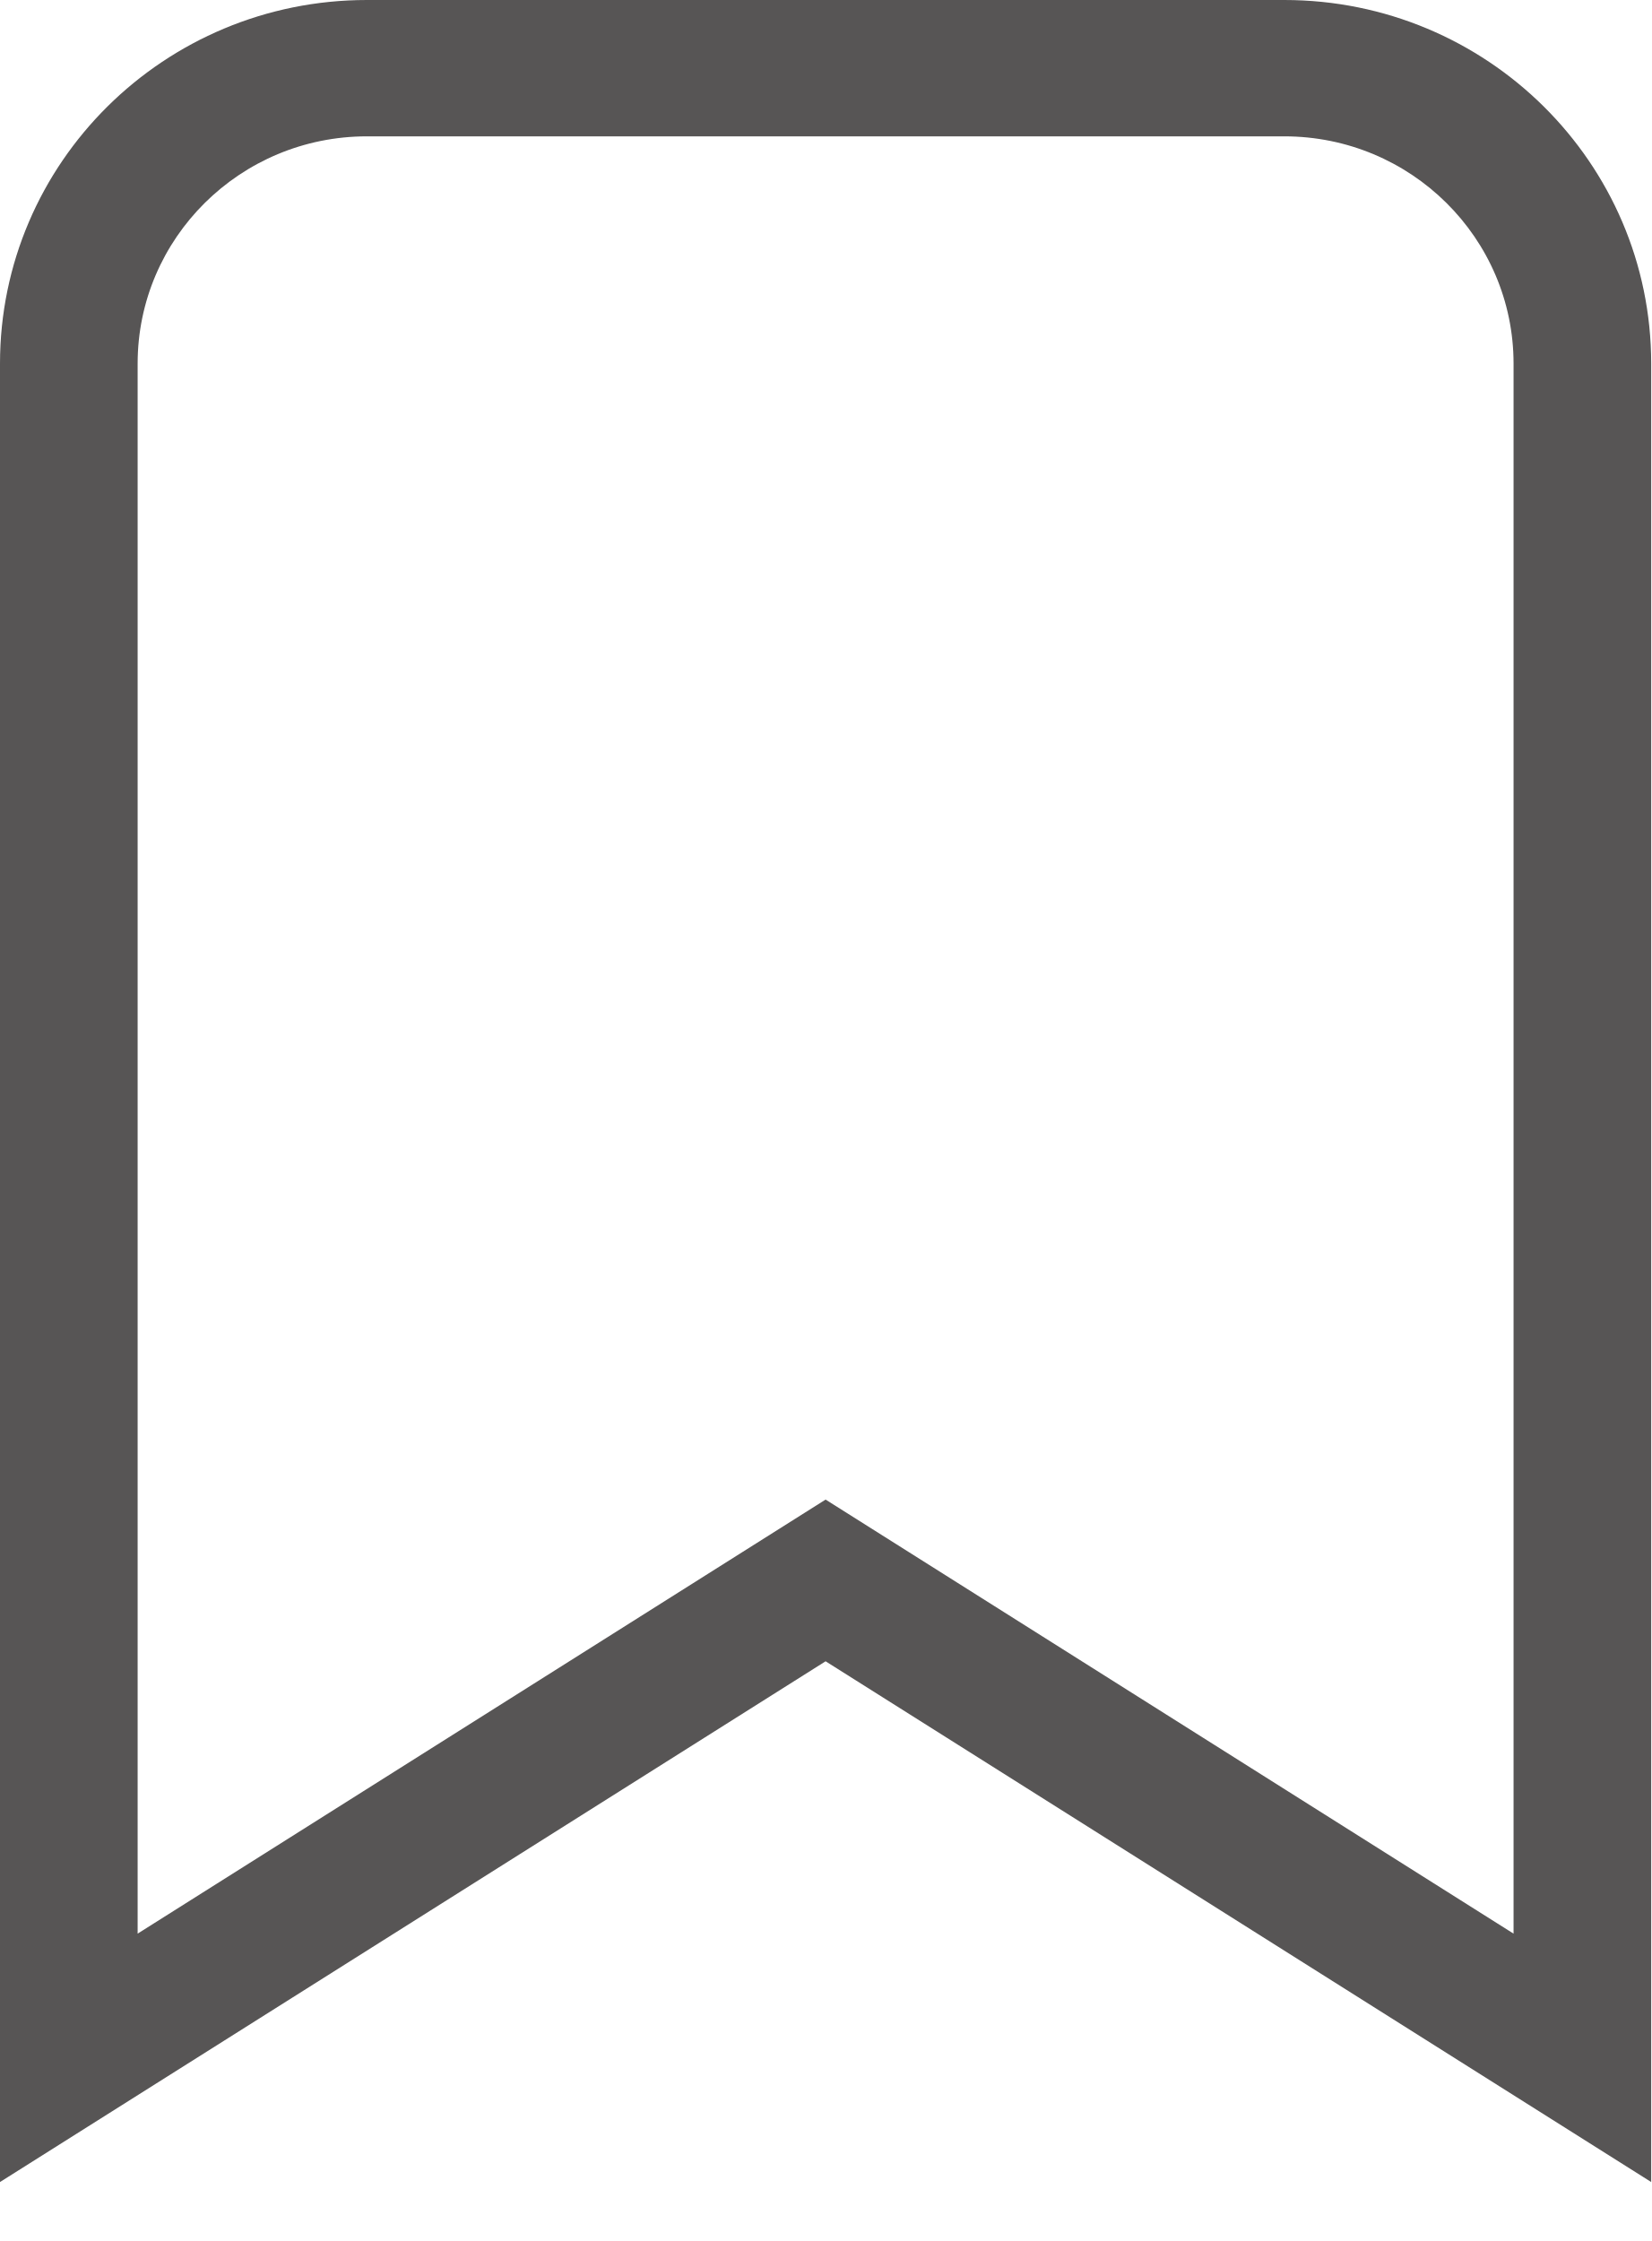
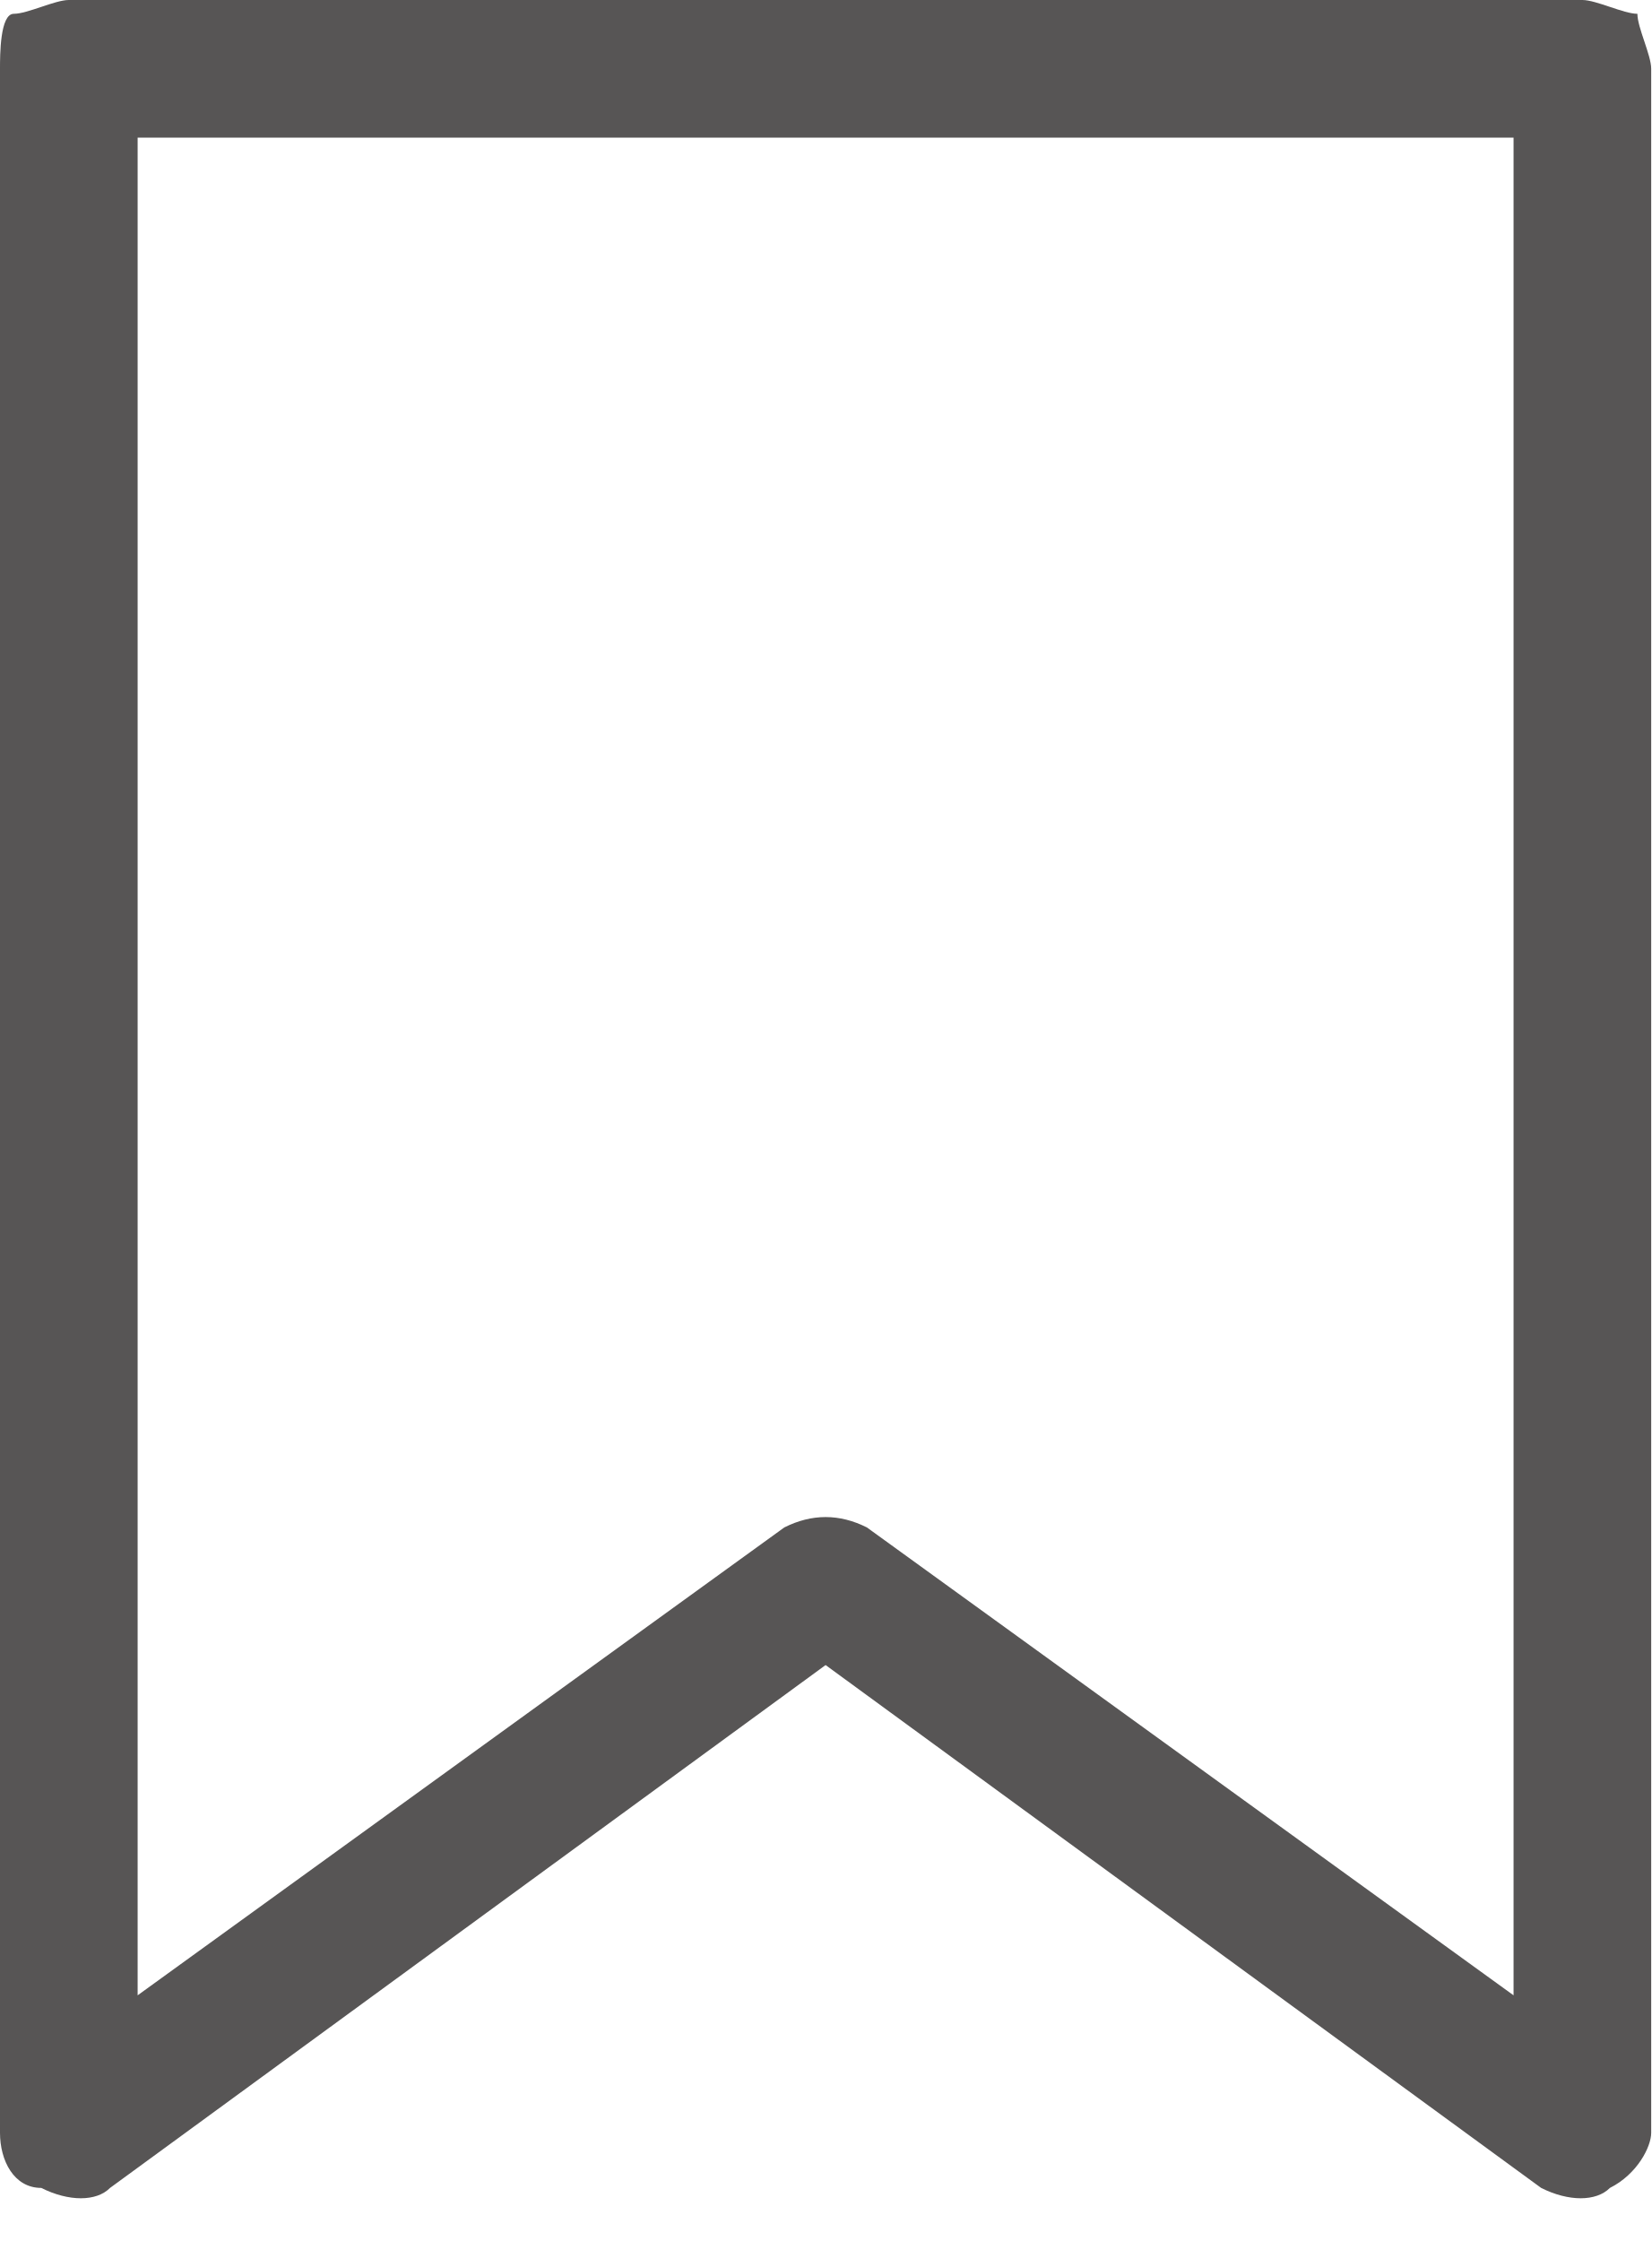
<svg xmlns="http://www.w3.org/2000/svg" width="14" height="19" viewBox="0 0 14 19" fill="none">
-   <path fill-rule="evenodd" clip-rule="evenodd" d="M7 14.085L14 18.5V3.083C14 1.38 12.607 0 10.889 0H3.111C1.393 0 0 1.38 0 3.083V18.5L7 14.085ZM1.167 16.394L7 12.714L12.833 16.394V3.083C12.833 2.019 11.963 1.156 10.889 1.156H3.111C2.037 1.156 1.167 2.019 1.167 3.083V16.394Z" fill="#575555" />
+   <path d="M13.883 0.117C13.767 0.117 13.533 0 13.417 0H0.583C0.467 0 0.233 0.117 0.117 0.117C0 0.117 0 0.467 0 0.583V18.083C0 18.317 0.117 18.55 0.35 18.55C0.583 18.667 0.817 18.667 0.933 18.55L7 14.117L13.067 18.55C13.3 18.667 13.533 18.667 13.65 18.55C13.883 18.433 14 18.2 14 18.083V0.583C14 0.467 13.883 0.233 13.883 0.117ZM6.65 12.95L1.167 16.917V1.167H12.833V16.917L7.35 12.95C7.117 12.833 6.883 12.833 6.65 12.95Z" fill="#575555" />
</svg>
